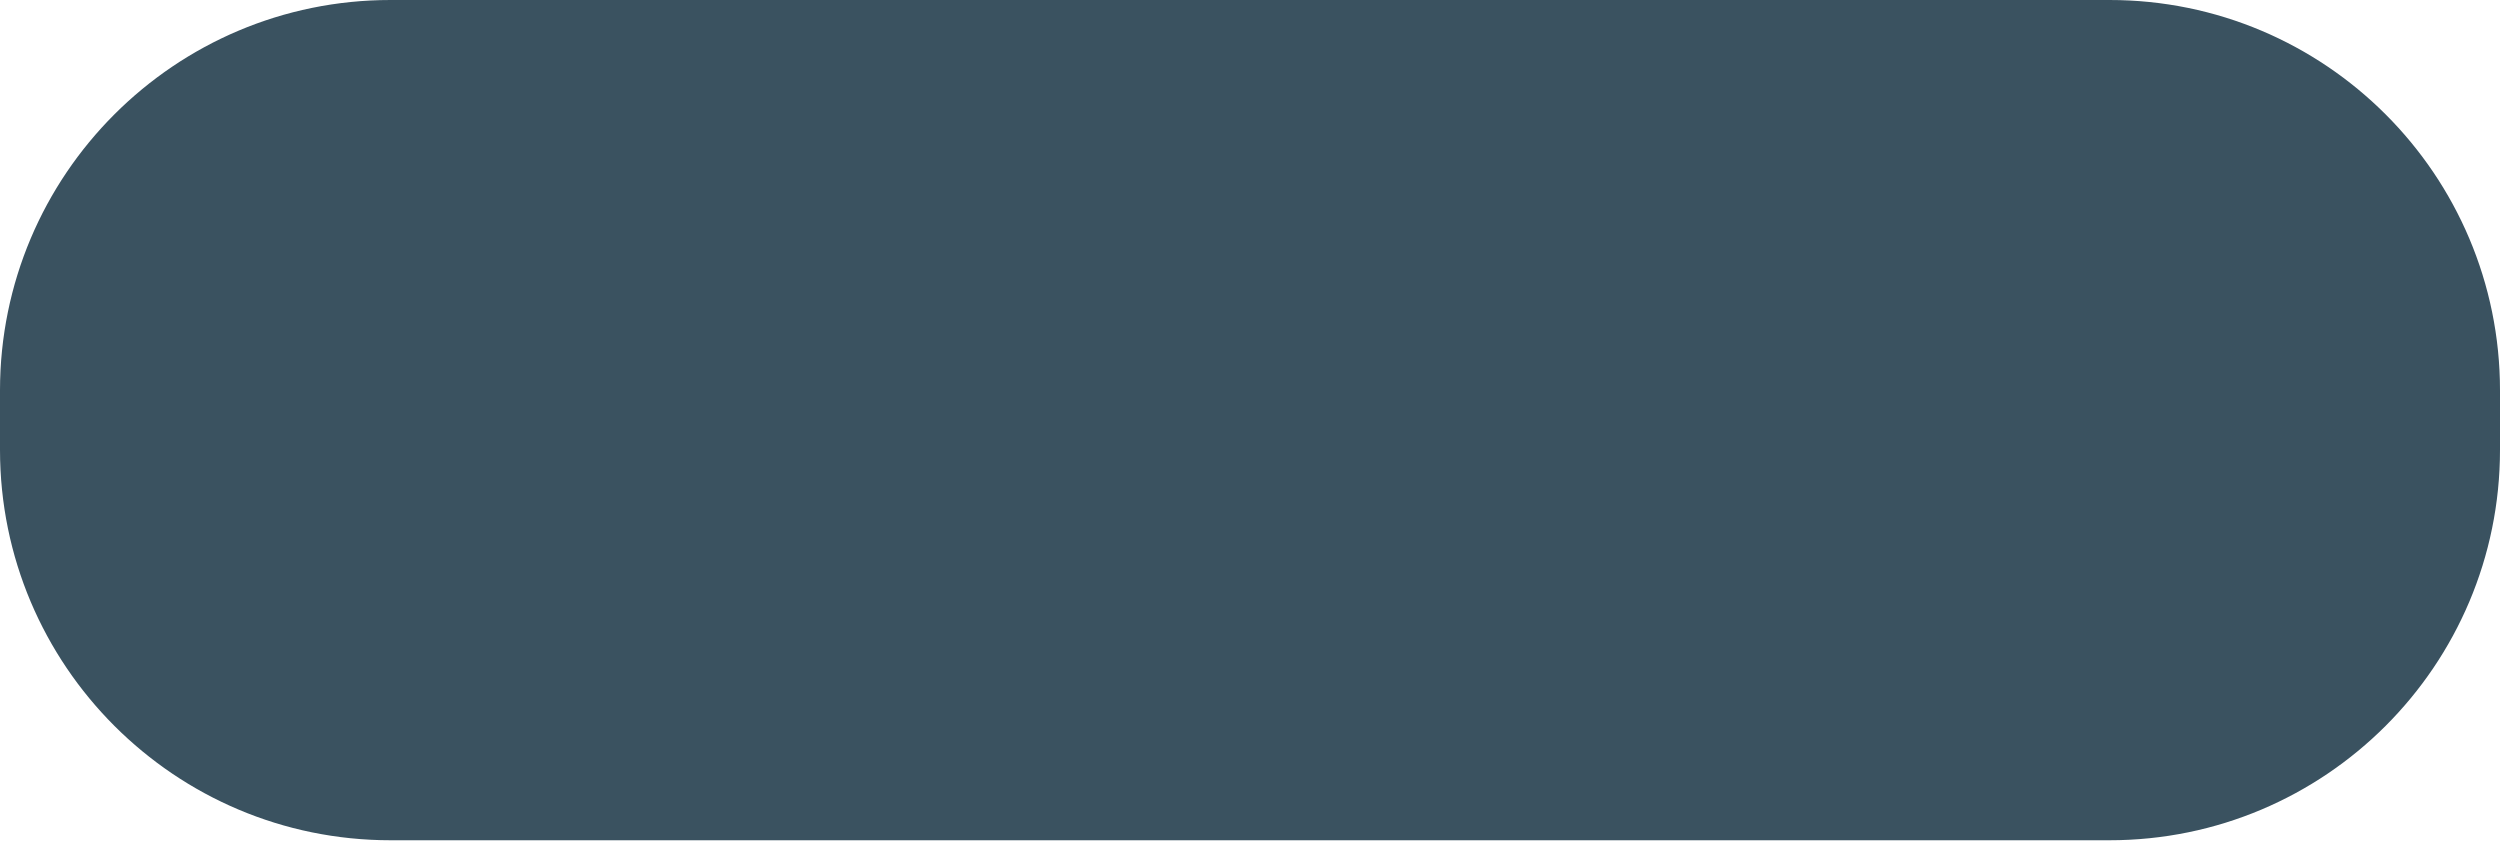
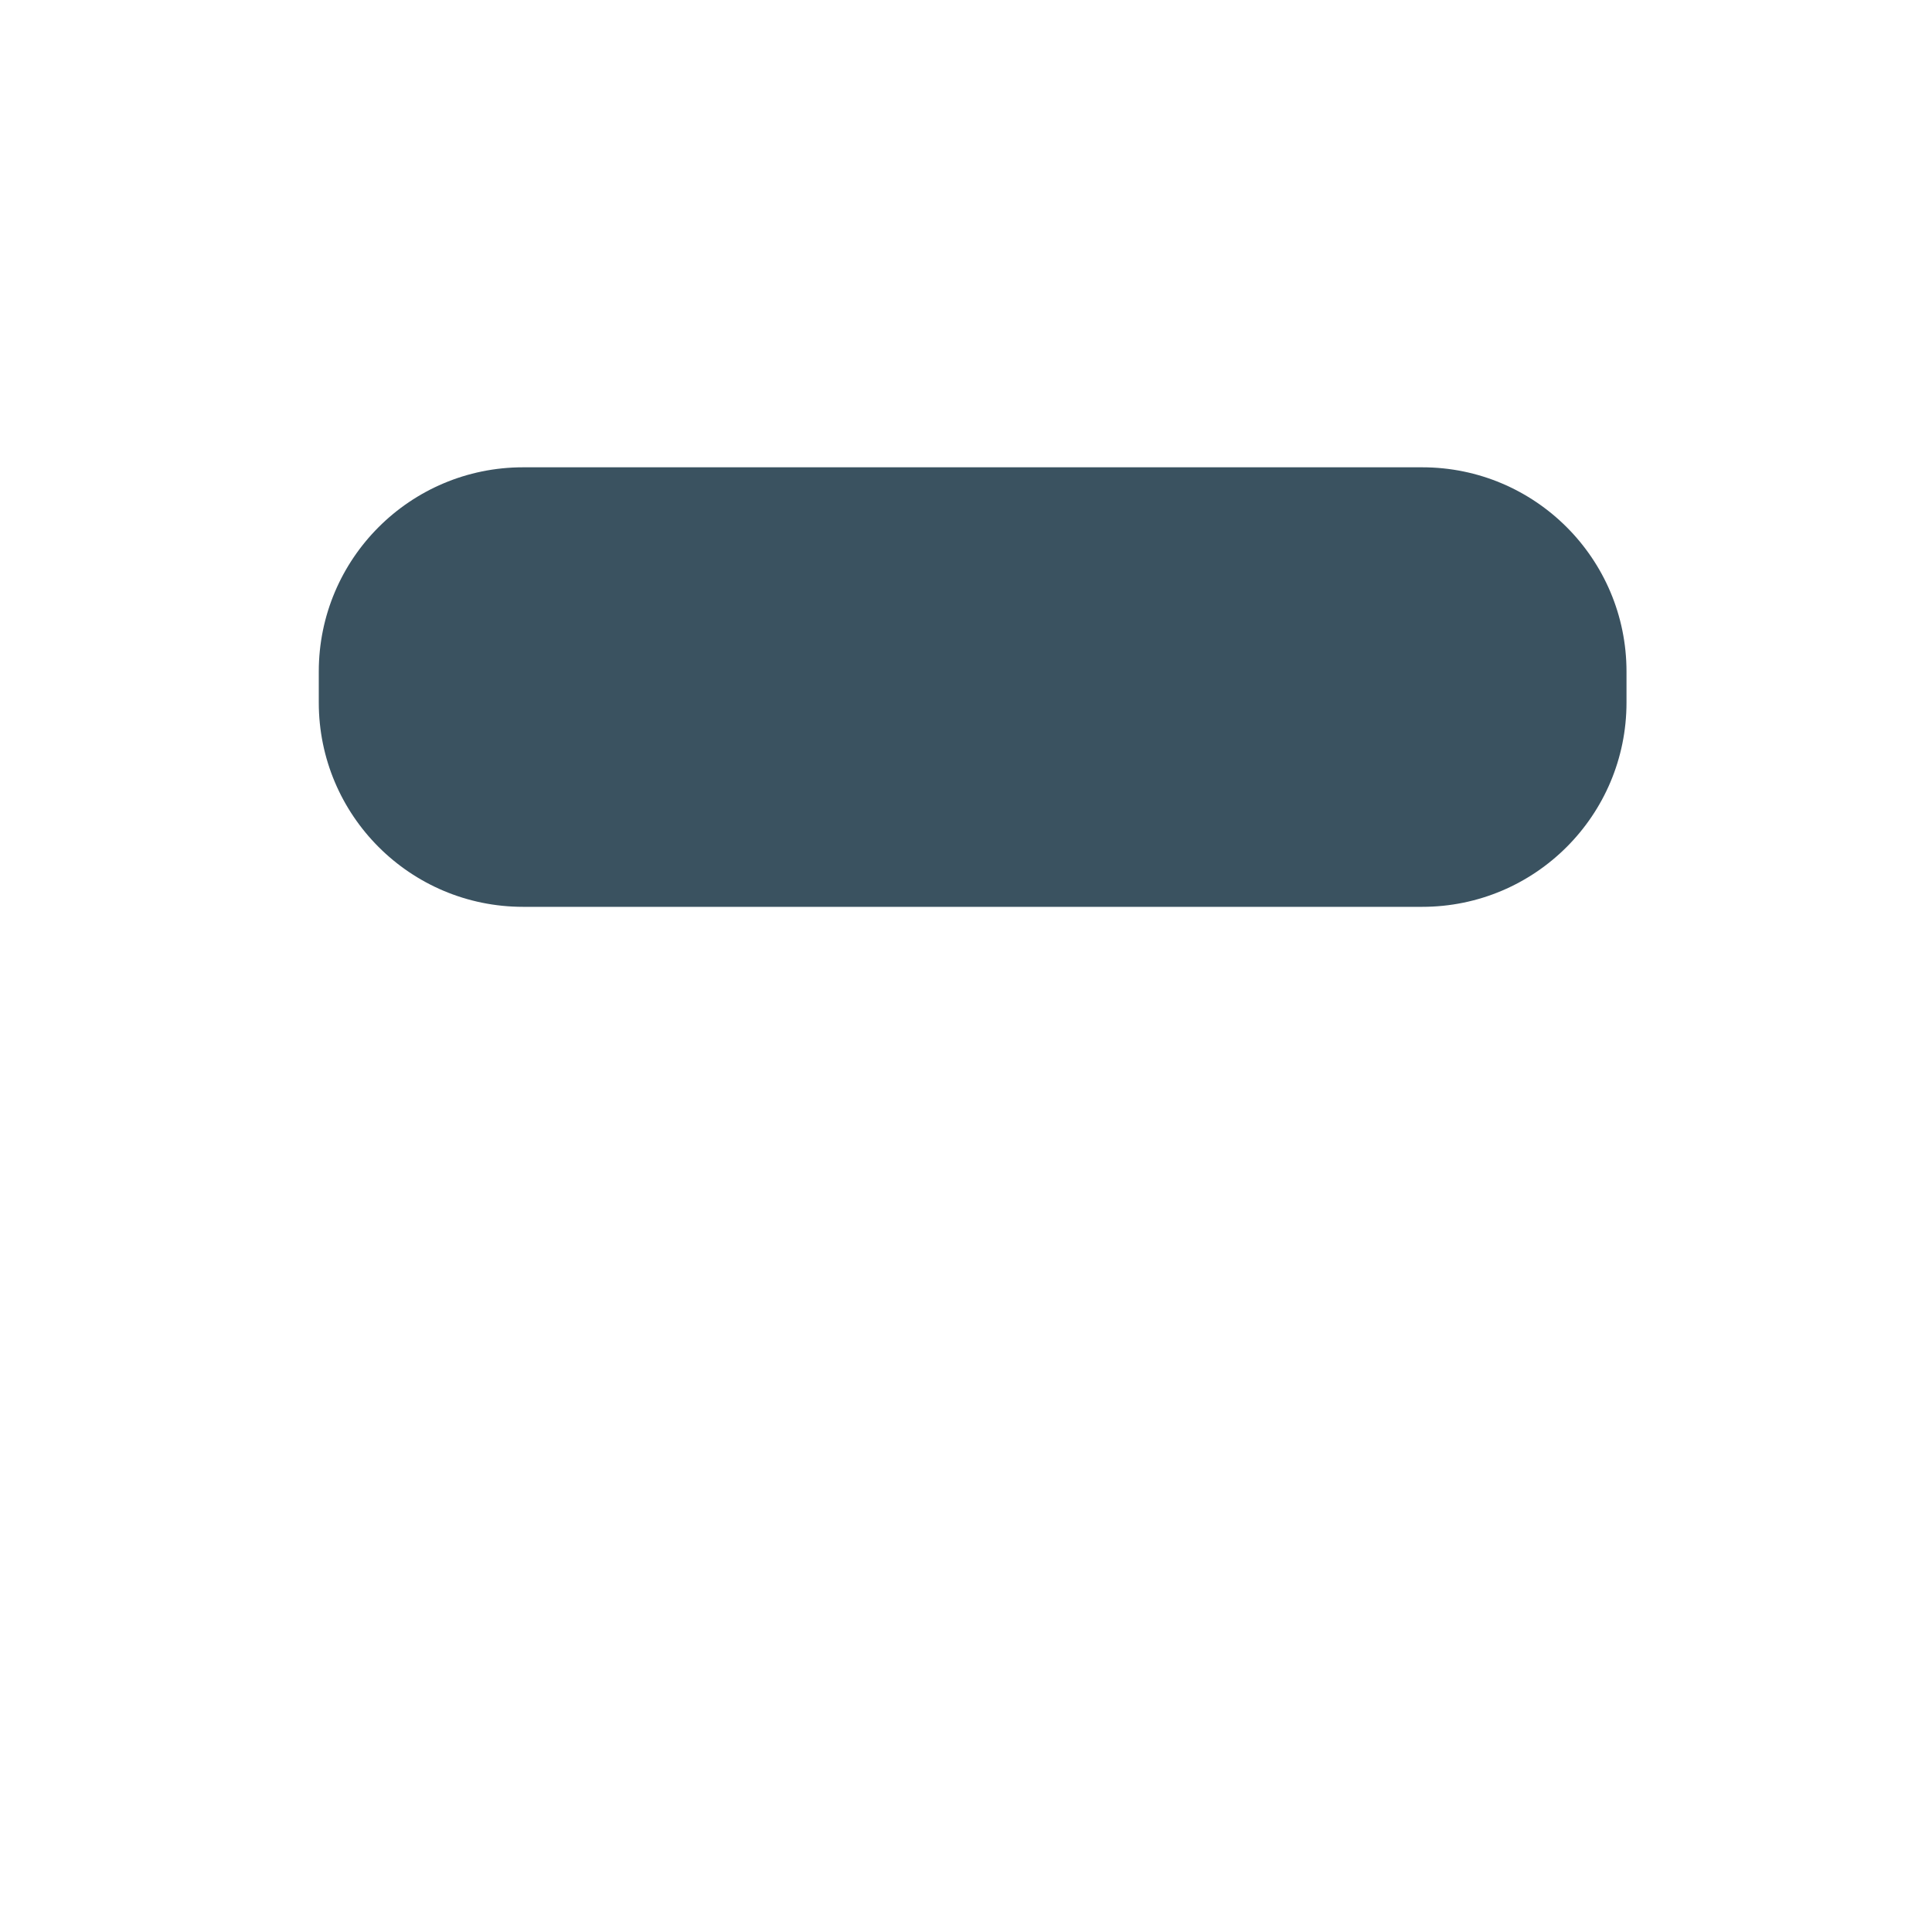
- <svg xmlns="http://www.w3.org/2000/svg" viewBox="0 0 1083 364">
+ <svg xmlns="http://www.w3.org/2000/svg" id="Layer_6" data-name="Layer 6" viewBox="0 0 1600 1600">
  <defs>
    <style>.cls-1{fill:#3a5260;}</style>
  </defs>
-   <g id="Layer_2" data-name="Layer 2">
-     <g id="Layer_1-2" data-name="Layer 1">
-       <rect class="cls-1" width="1083" height="364" rx="169.18" />
-     </g>
-   </g>
+   <rect class="cls-1" x="264" y="387" width="1083" height="364" rx="169.18" />
</svg>
